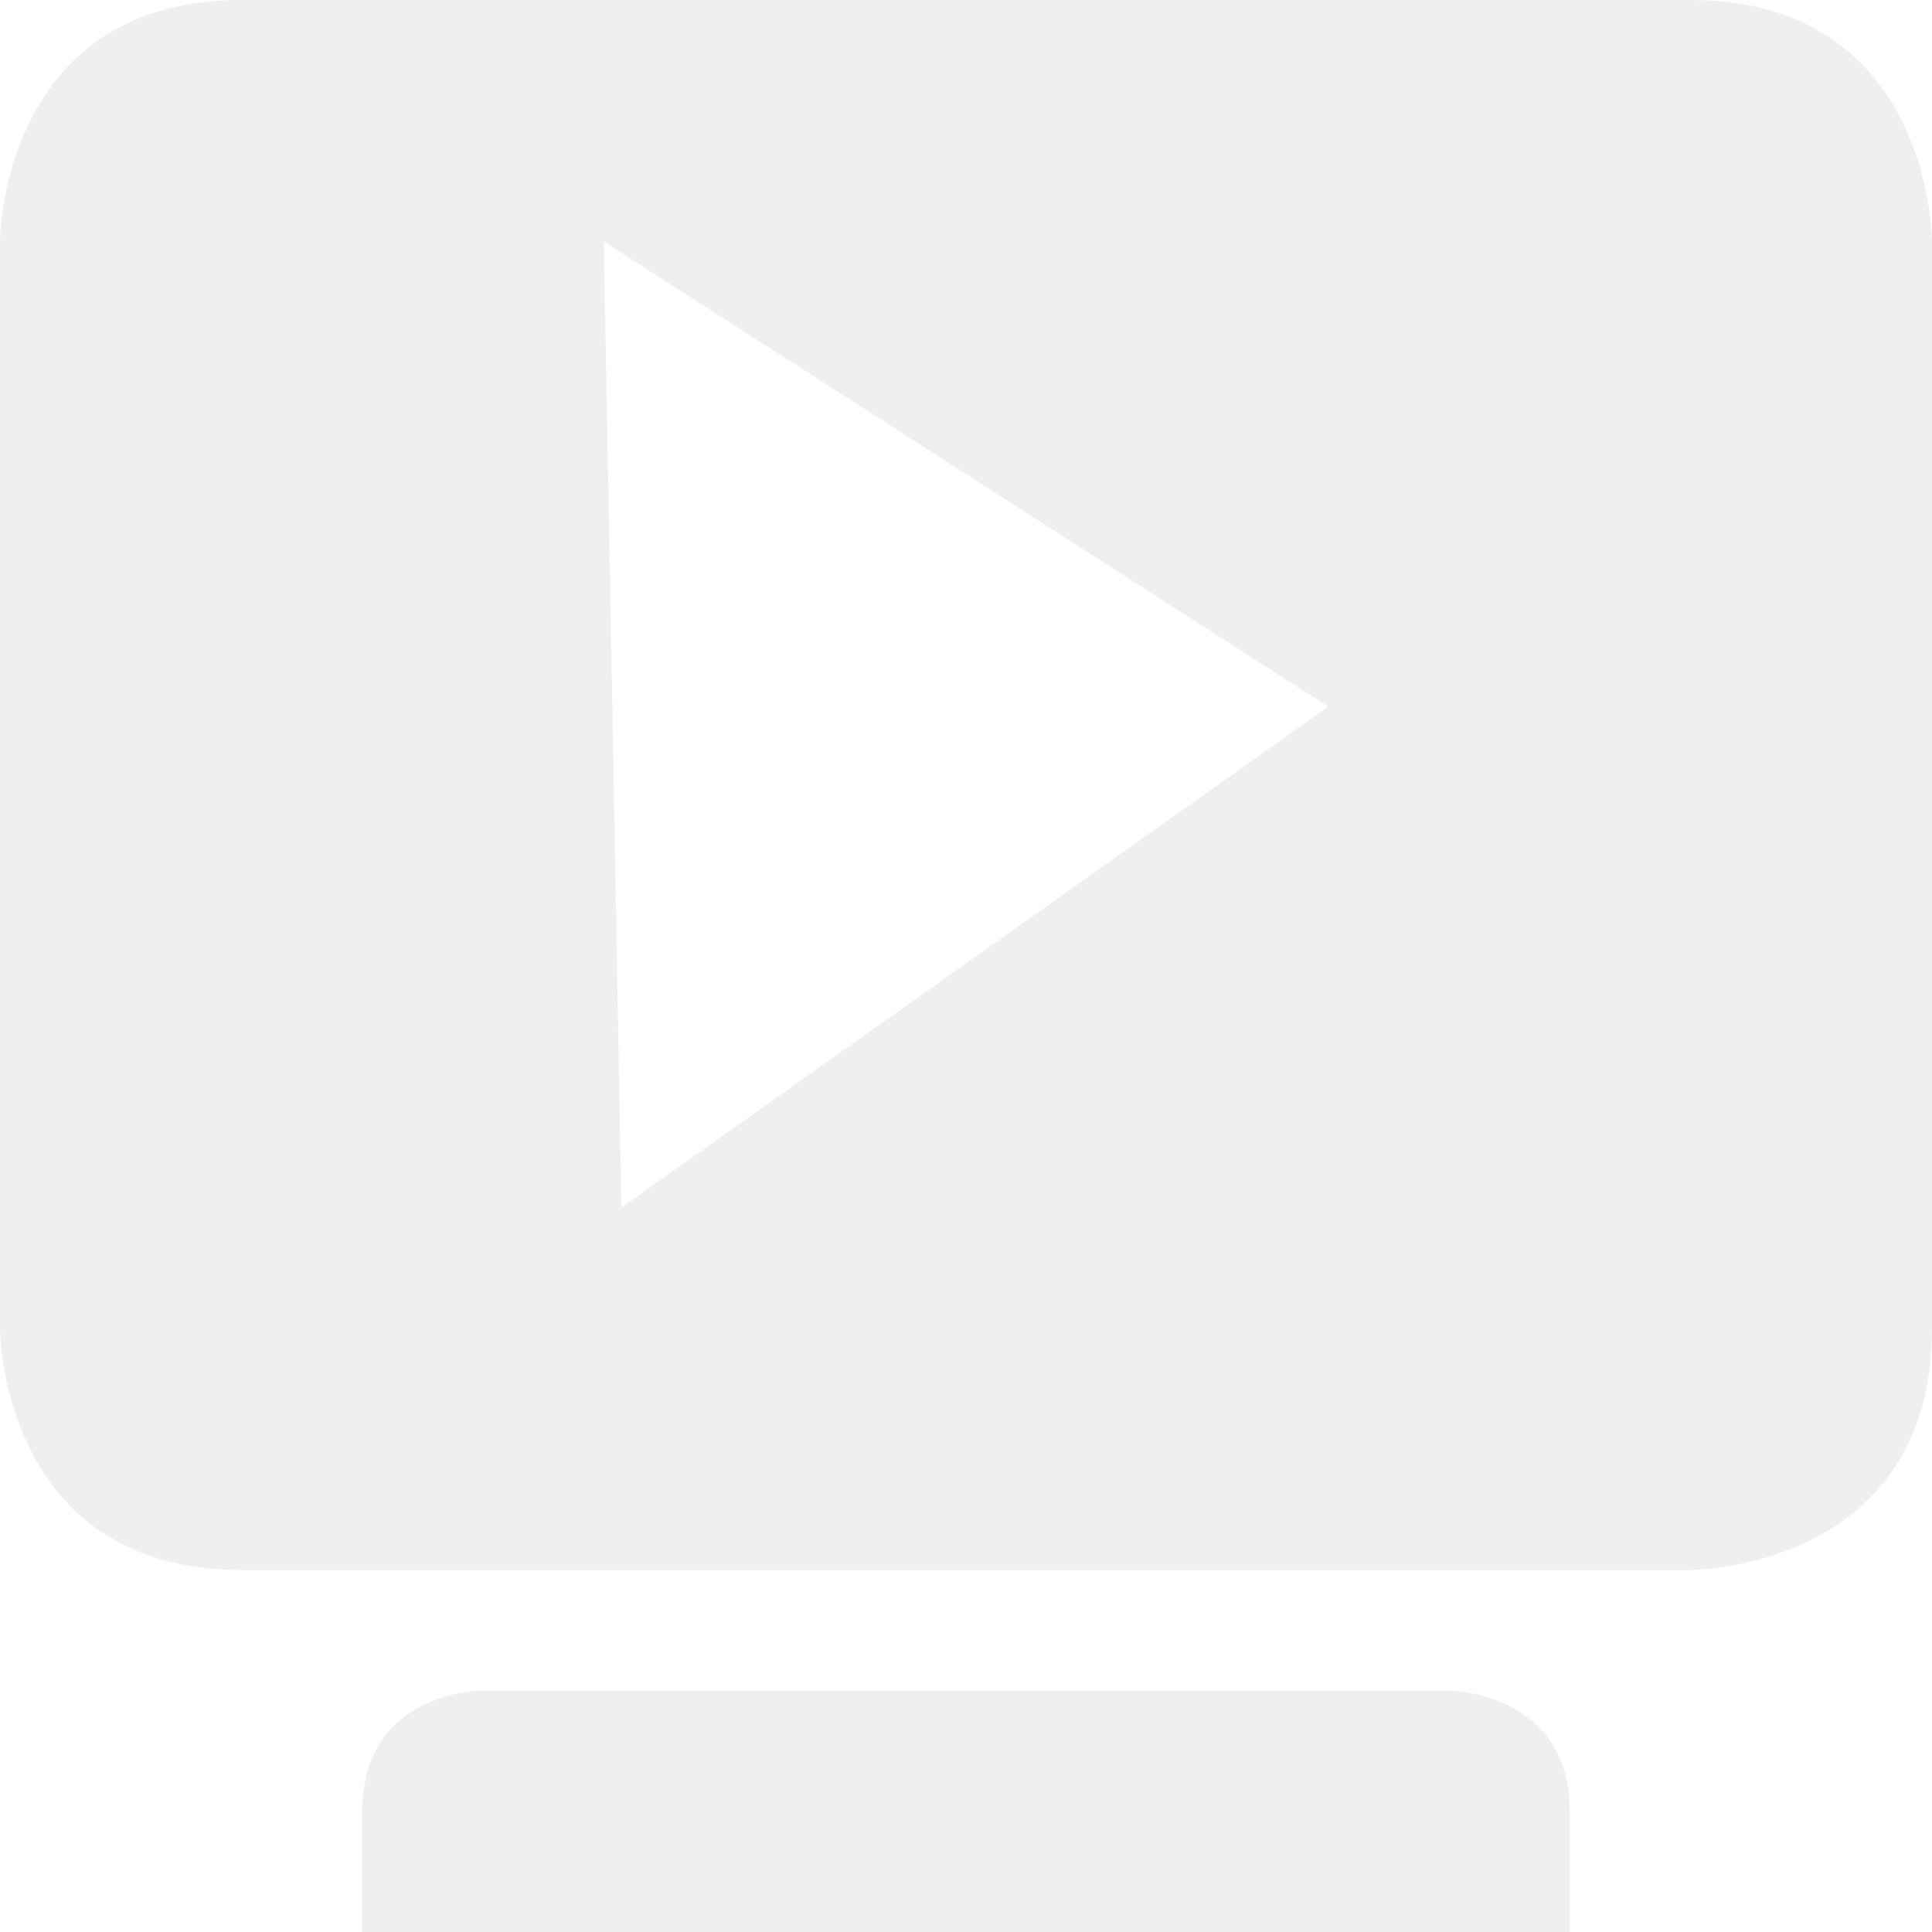
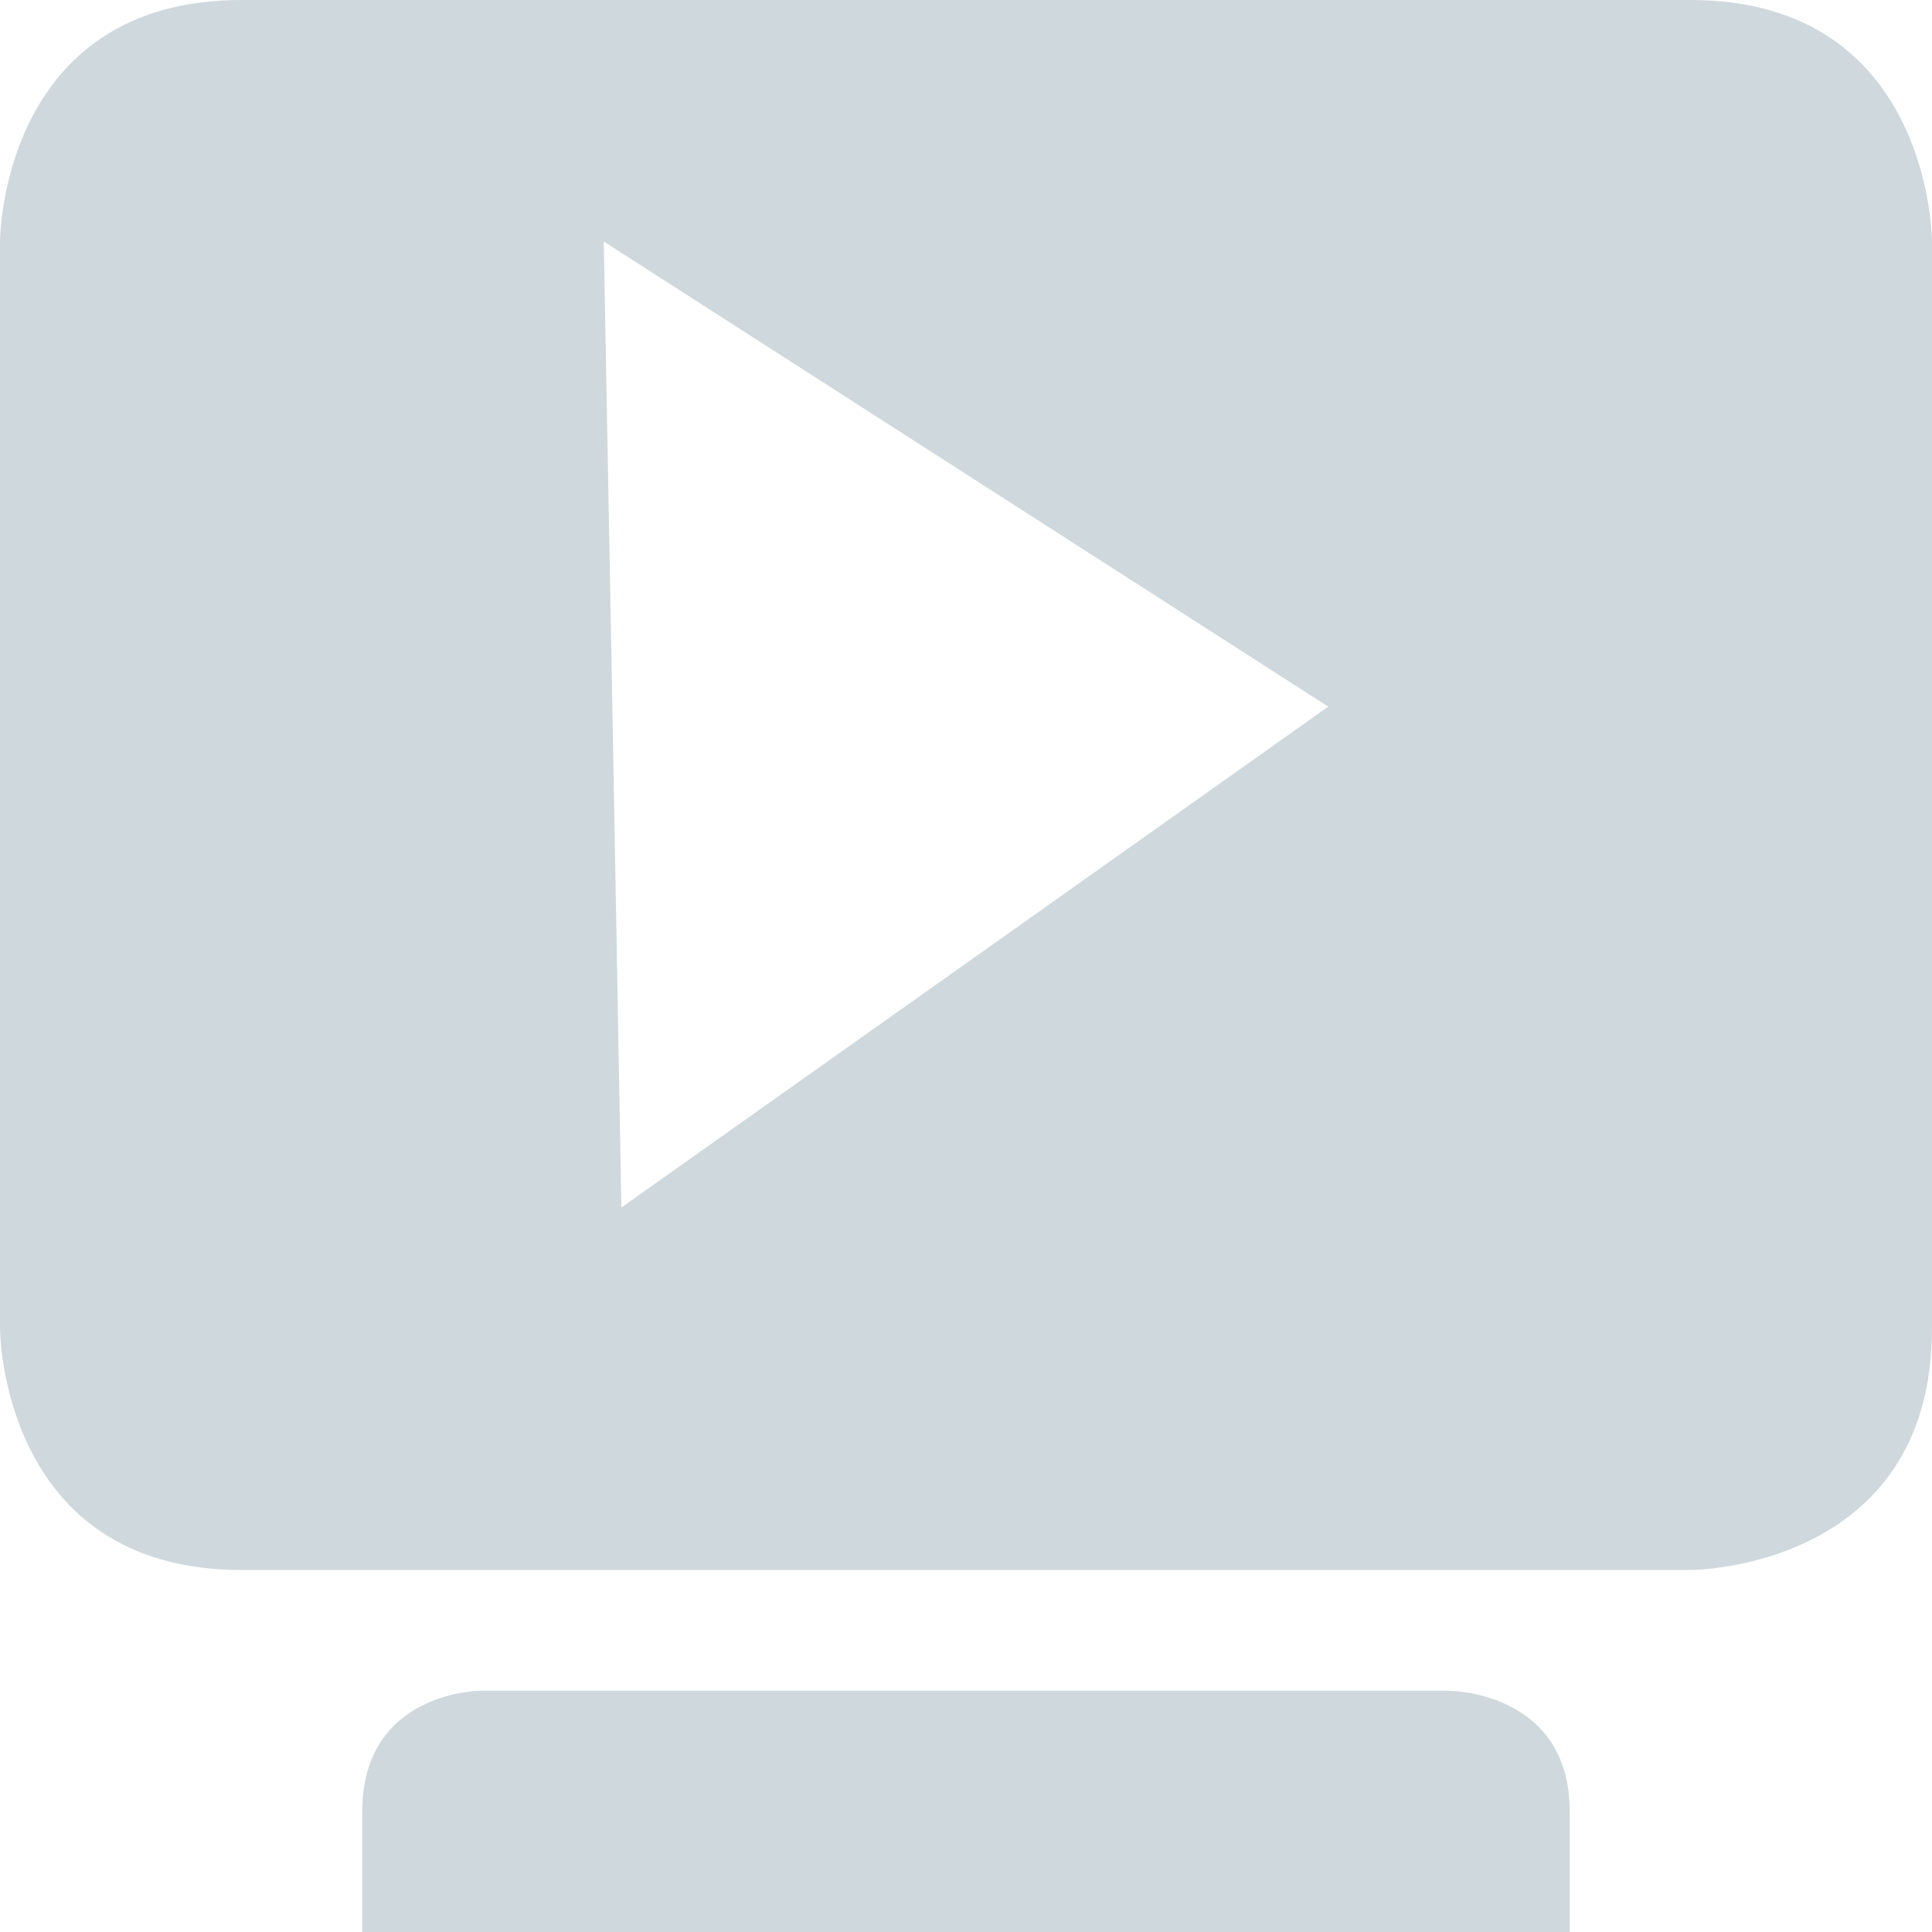
<svg xmlns="http://www.w3.org/2000/svg" width="16" height="16" viewBox="0 0 16 16">
  <defs>
    <style type="text/css" id="current-color-scheme">
-    .ColorScheme-Text { color:#eeefef; }
+    .ColorScheme-Text { color:#cfd8dc; }
  </style>
  </defs>
  <path style="fill:currentColor;opacity:1" class="ColorScheme-Text" d="M 2 0 C 0 0 0 2 0 2 L 0 11.002 C 0 11.002 0 13.002 2 13.002 L 14 13.002 C 14 13.002 15.999 13.002 16 11.002 L 16 2 C 16 2 16 0 14 0 L 2 0 z M 5 2 L 8 3.926 L 11 5.852 L 8.074 7.926 L 5.146 10 L 5.074 6 L 5 2 z M 3.979 14.002 C 3.979 14.002 3 14.004 3 15.004 L 3 16 L 13 16 L 13 15.004 C 13 14.004 12 14.002 12 14.002 L 3.979 14.002 z" />
</svg>
